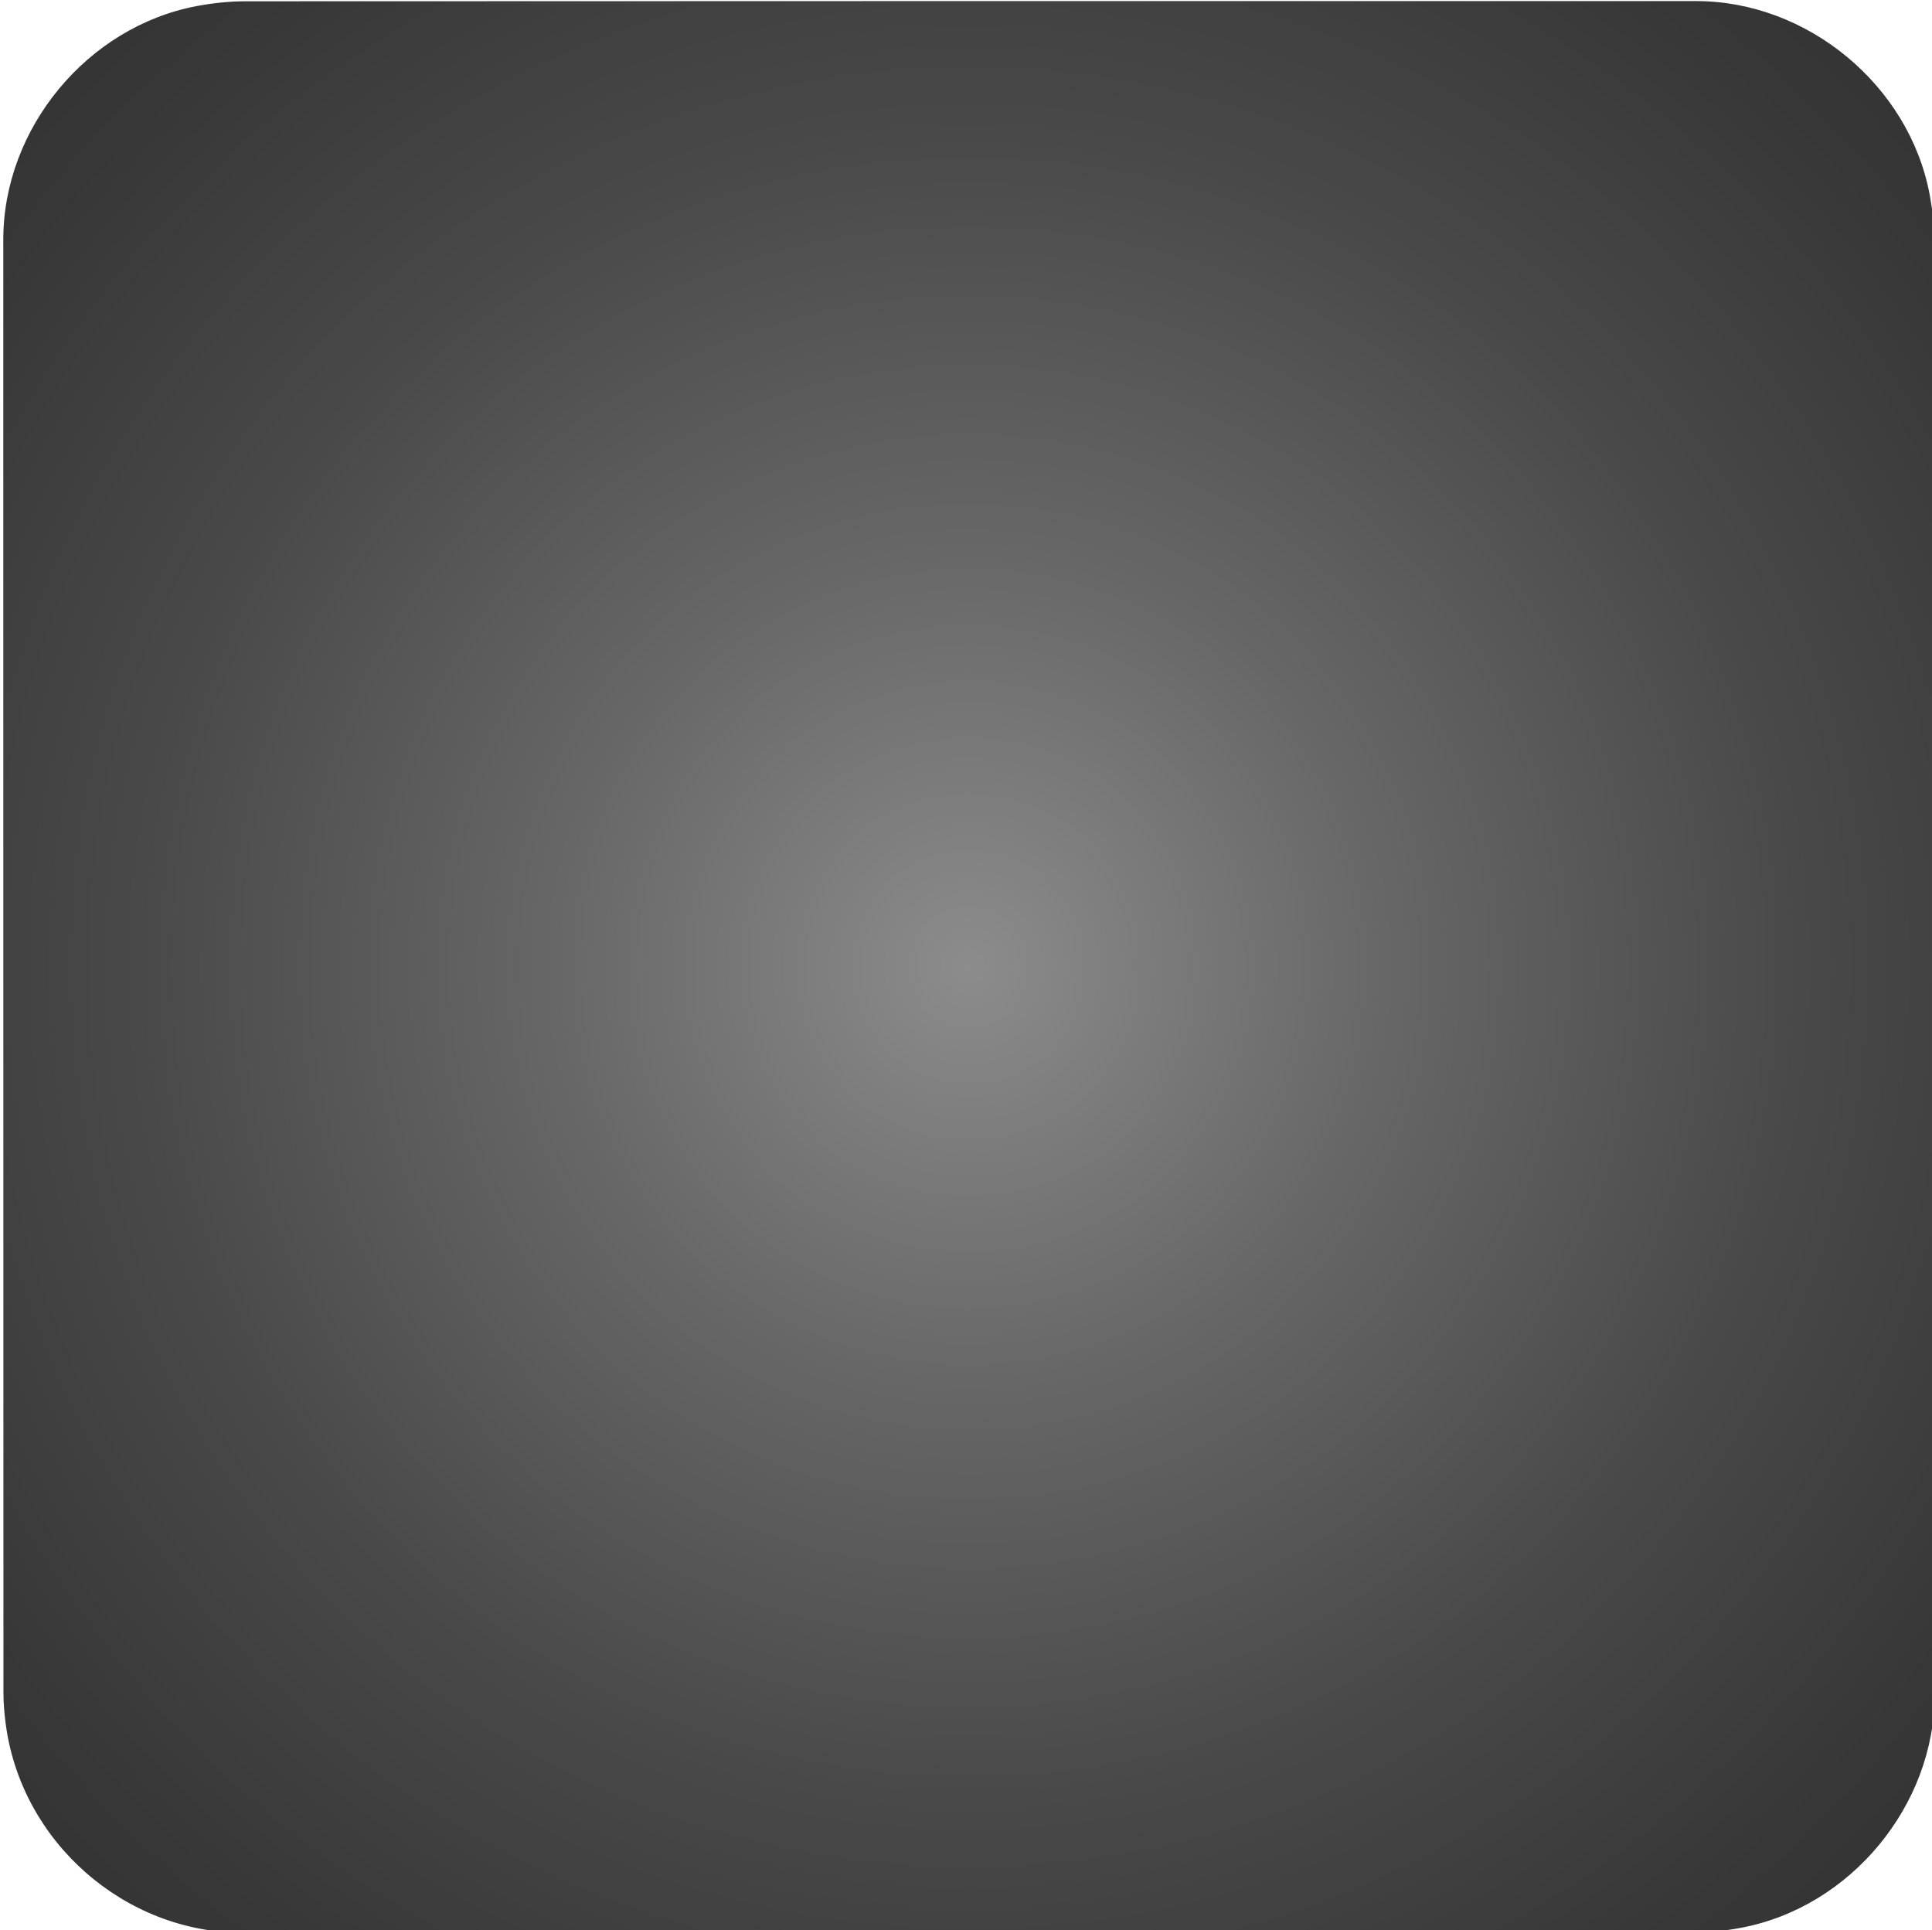
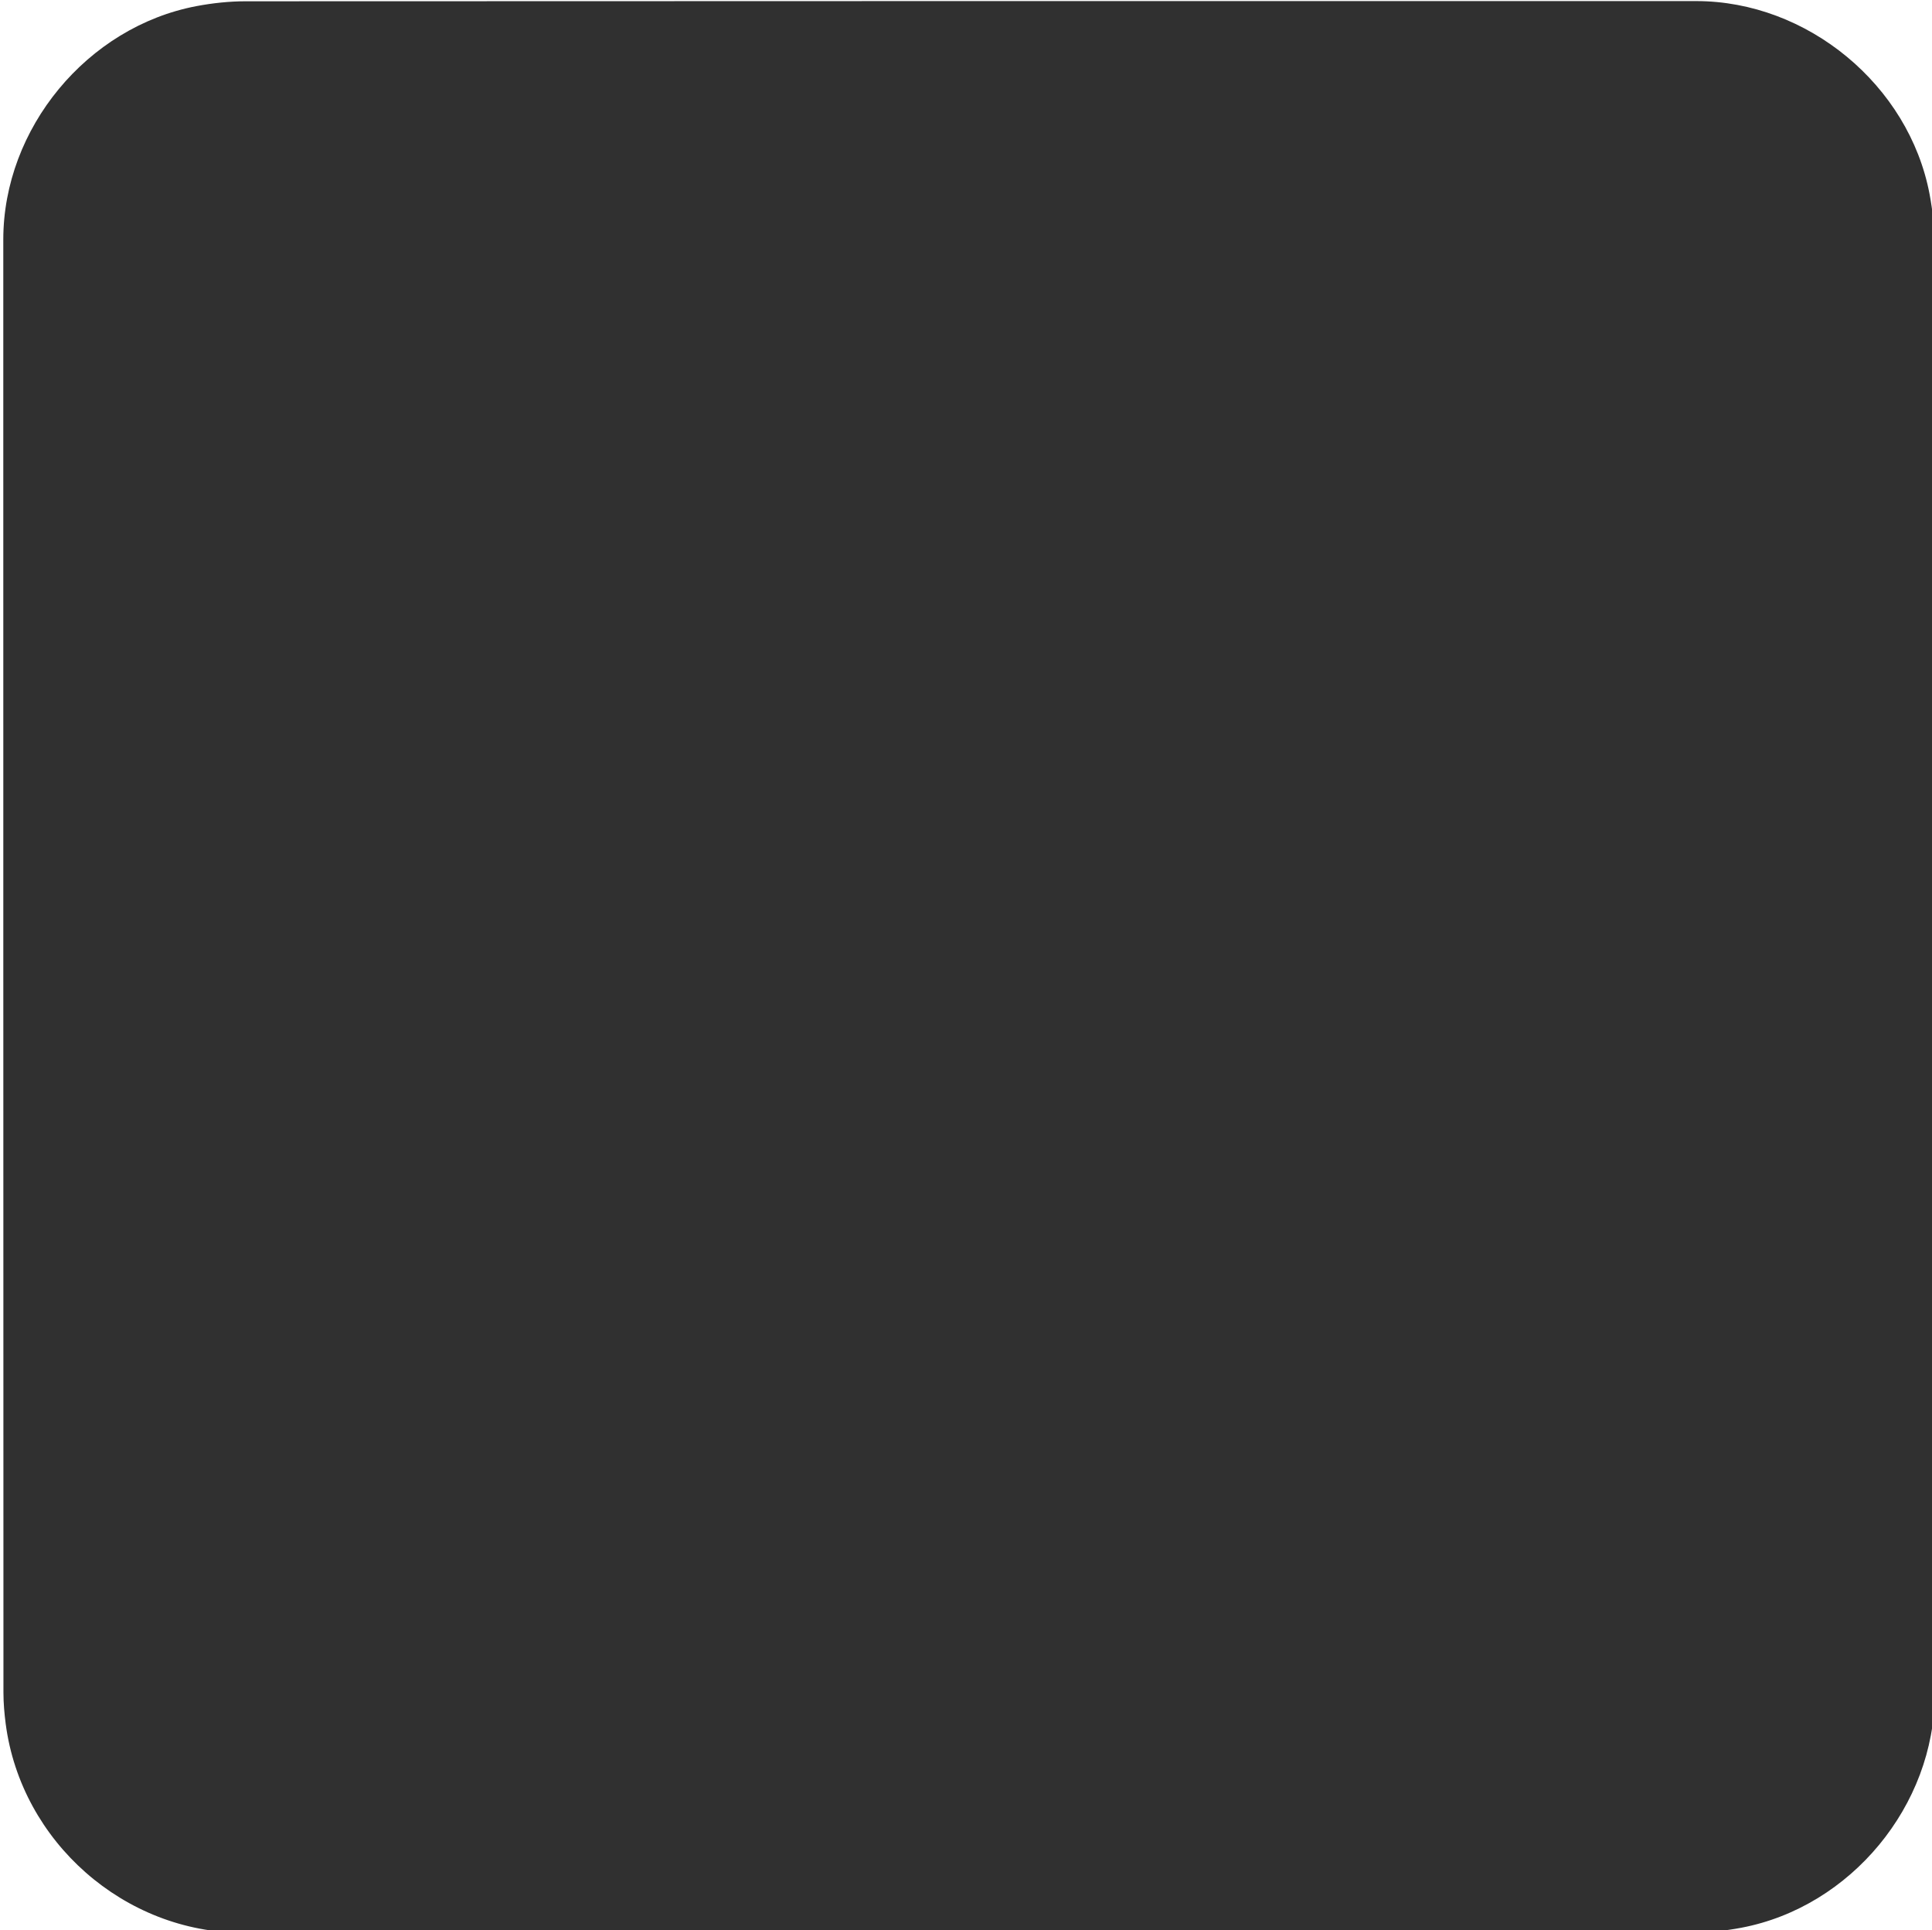
<svg xmlns="http://www.w3.org/2000/svg" id="eich9ogde7sh1" viewBox="0 0 499.17 498.38" shape-rendering="geometricPrecision" text-rendering="geometricPrecision">
  <style>
        #eich9ogde7sh3 {animation: eich9ogde7sh3_c_o 4000ms linear infinite normal forwards}@keyframes eich9ogde7sh3_c_o { 0% {opacity: 0;animation-timing-function: cubic-bezier(0.445,0.05,0.55,0.95)} 17.5% {opacity: 1;animation-timing-function: cubic-bezier(0.445,0.05,0.55,0.95)} 75% {opacity: 1;animation-timing-function: cubic-bezier(0.445,0.05,0.55,0.95)} 87.5% {opacity: 0} 100% {opacity: 0} }#eich9ogde7sh14_to {animation: eich9ogde7sh14_to__to 4000ms linear infinite normal forwards}@keyframes eich9ogde7sh14_to__to { 0% {transform: translate(0px,-324.4337px);animation-timing-function: cubic-bezier(0.42,0,0.58,1)} 22.5% {transform: translate(0px,0px)} 100% {transform: translate(0px,0px)} }#eich9ogde7sh14 {animation: eich9ogde7sh14_c_o 4000ms linear infinite normal forwards}@keyframes eich9ogde7sh14_c_o { 0% {opacity: 1} 75% {opacity: 1;animation-timing-function: cubic-bezier(0.445,0.05,0.55,0.95)} 92.5% {opacity: 0} 100% {opacity: 0} }
    </style>
  <defs>
    <radialGradient id="eo3z0svo1z33-fill" cx="250.357" cy="249.77" r="383.734" spreadMethod="pad" gradientUnits="userSpaceOnUse">
      <stop offset="0" style="stop-color:#8C8C8C" />
      <stop offset="0.28" style="stop-color:#676767" />
      <stop offset="0.56" style="stop-color:#494949" />
      <stop offset="0.8" style="stop-color:#373737" />
      <stop offset="0.971" style="stop-color:#303030" />
    </radialGradient>
  </defs>
  <g id="eo3z0svo1z32">
-     <path id="eo3z0svo1z33" d="M499.86,249.83C499.86,312.44,499.86,375.05,499.86,437.67C499.86,466.37,478.22,492.6,449.95,497.98C445.77,498.77,441.45,499.23,437.2,499.23C312.4,499.3,187.59,499.28,62.79,499.28C32.19,499.28,5.49,475.81,1.48,445.37C1.13,442.68,0.89,439.96,0.89,437.25C0.85,312.12,0.85,187,0.85,61.89C0.85,33.18,22.51,6.94,50.76,1.58C54.94,0.79,59.26,0.33,63.51,0.33C188.42,0.26,313.32,0.28,438.24,0.28C466.95,0.28,493.22,21.96,498.55,50.19C499.34,54.37,499.79,58.69,499.8,62.94C499.88,125.23,499.86,187.53,499.86,249.83Z" fill="url(#eo3z0svo1z33-fill)" />
+     <path id="eo3z0svo1z33" d="M499.86,249.83C499.86,312.44,499.86,375.05,499.86,437.67C499.86,466.37,478.22,492.6,449.95,497.98C445.77,498.77,441.45,499.23,437.2,499.23C312.4,499.3,187.59,499.28,62.79,499.28C32.19,499.28,5.49,475.81,1.48,445.37C1.13,442.68,0.89,439.96,0.89,437.25C0.85,312.12,0.85,187,0.85,61.89C0.85,33.18,22.51,6.94,50.76,1.58C54.94,0.79,59.26,0.33,63.51,0.33C188.42,0.26,313.32,0.28,438.24,0.28C466.95,0.28,493.22,21.96,498.55,50.19C499.34,54.37,499.79,58.69,499.8,62.94C499.88,125.23,499.86,187.53,499.86,249.83Z" fill="#303030" />
  </g>
  <g id="eich9ogde7sh3" opacity="0">
    <g id="eich9ogde7sh4">
      <g id="eich9ogde7sh5">
        <g id="eich9ogde7sh6">
          <path id="eich9ogde7sh7" d="M253.7,386.18C233.63,385.84,211.57,385.6,189.52,385.03C174.53,384.64,159.53,384.17,144.58,383.05C129.74,381.94,114.81,380.85,100.21,378.2C77.81,374.13,64.21,359.97,58.98,337.89C55.82,324.55,54.24,310.95,53.55,297.28C52.56,277.54,51.5,257.78,51.36,238.02C51.25,222.48,52.18,206.91,53.22,191.39C54.28,175.58,55.51,159.7,59.91,144.38C65.7,124.21,79.15,111.63,99.69,107.58C110.76,105.4,122.12,104.39,133.4,103.54C177.09,100.25,220.87,99.68,264.66,99.77C288.66,99.82,312.66,100.48,336.65,101.22C351.47,101.67,366.3,102.44,381.07,103.69C392.34,104.64,403.77,105.56,414.68,108.27C435.22,113.36,447.67,127.17,452.48,147.74C455.62,161.17,457.26,174.84,457.92,188.59C458.9,208.9,459.79,229.23,460.09,249.56C460.27,261.86,459.54,274.2,458.76,286.49C457.59,304.98,456.58,323.56,451.5,341.49C445.81,361.58,432.32,374.1,411.89,378.16C400.74,380.38,389.3,381.34,377.94,382.23C337.26,385.42,296.46,385.57,253.7,386.18Z" transform="matrix(1 0 0 1 1 0)" fill="rgb(5,5,5)" fill-opacity="0.51" stroke="none" stroke-width="1" />
          <path id="eich9ogde7sh8" d="M251.23,381.26C231.16,380.92,209.1,380.68,187.05,380.11C172.06,379.72,157.06,379.25,142.11,378.13C127.27,377.02,112.34,375.93,97.74,373.28C75.34,369.21,61.74,355.05,56.51,332.97C53.35,319.63,51.77,306.03,51.08,292.36C50.09,272.62,49.03,252.86,48.89,233.1C48.78,217.56,49.71,201.99,50.75,186.47C51.81,170.66,53.04,154.78,57.44,139.46C63.23,119.29,76.68,106.71,97.22,102.66C108.29,100.48,119.65,99.47,130.93,98.62C174.62,95.33,218.4,94.76,262.19,94.85C286.19,94.9,310.19,95.56,334.18,96.3C349,96.75,363.83,97.52,378.6,98.77C389.87,99.72,401.3,100.64,412.21,103.35C432.75,108.44,445.2,122.25,450.01,142.82C453.15,156.25,454.79,169.92,455.45,183.67C456.43,203.98,457.32,224.31,457.62,244.64C457.8,256.94,457.07,269.28,456.29,281.57C455.12,300.06,454.11,318.64,449.03,336.57C443.34,356.66,429.85,369.18,409.42,373.24C398.27,375.46,386.83,376.42,375.47,377.31C334.79,380.5,294,380.65,251.23,381.26Z" fill="rgb(200,3,10)" stroke="none" stroke-width="1" />
        </g>
        <g id="eich9ogde7sh9" opacity="0.29" />
      </g>
      <g id="eich9ogde7sh10">
        <g id="eich9ogde7sh11">
          <g id="eich9ogde7sh12" />
          <g id="eich9ogde7sh13" opacity="0.29" />
        </g>
      </g>
    </g>
  </g>
  <g id="eich9ogde7sh14_to" transform="translate(0,-324.4337)">
    <g id="eich9ogde7sh14" transform="translate(0,0)">
      <path id="eich9ogde7sh15" d="M216.36,183.16C216.36,224.18,216.36,264.73,216.36,305.64C251.81,285.16,286.95,264.87,322.39,244.4C286.89,223.89,251.78,203.61,216.36,183.16Z" fill="rgb(0,0,0)" fill-opacity="0.21" stroke="none" stroke-width="1" />
      <path id="eich9ogde7sh16" d="M212.4,176.72C212.4,217.74,212.4,258.29,212.4,299.2C247.85,278.72,282.99,258.43,318.43,237.96C282.93,217.45,247.82,197.18,212.4,176.72Z" fill="rgb(255,255,255)" stroke="none" stroke-width="1" />
    </g>
  </g>
</svg>
